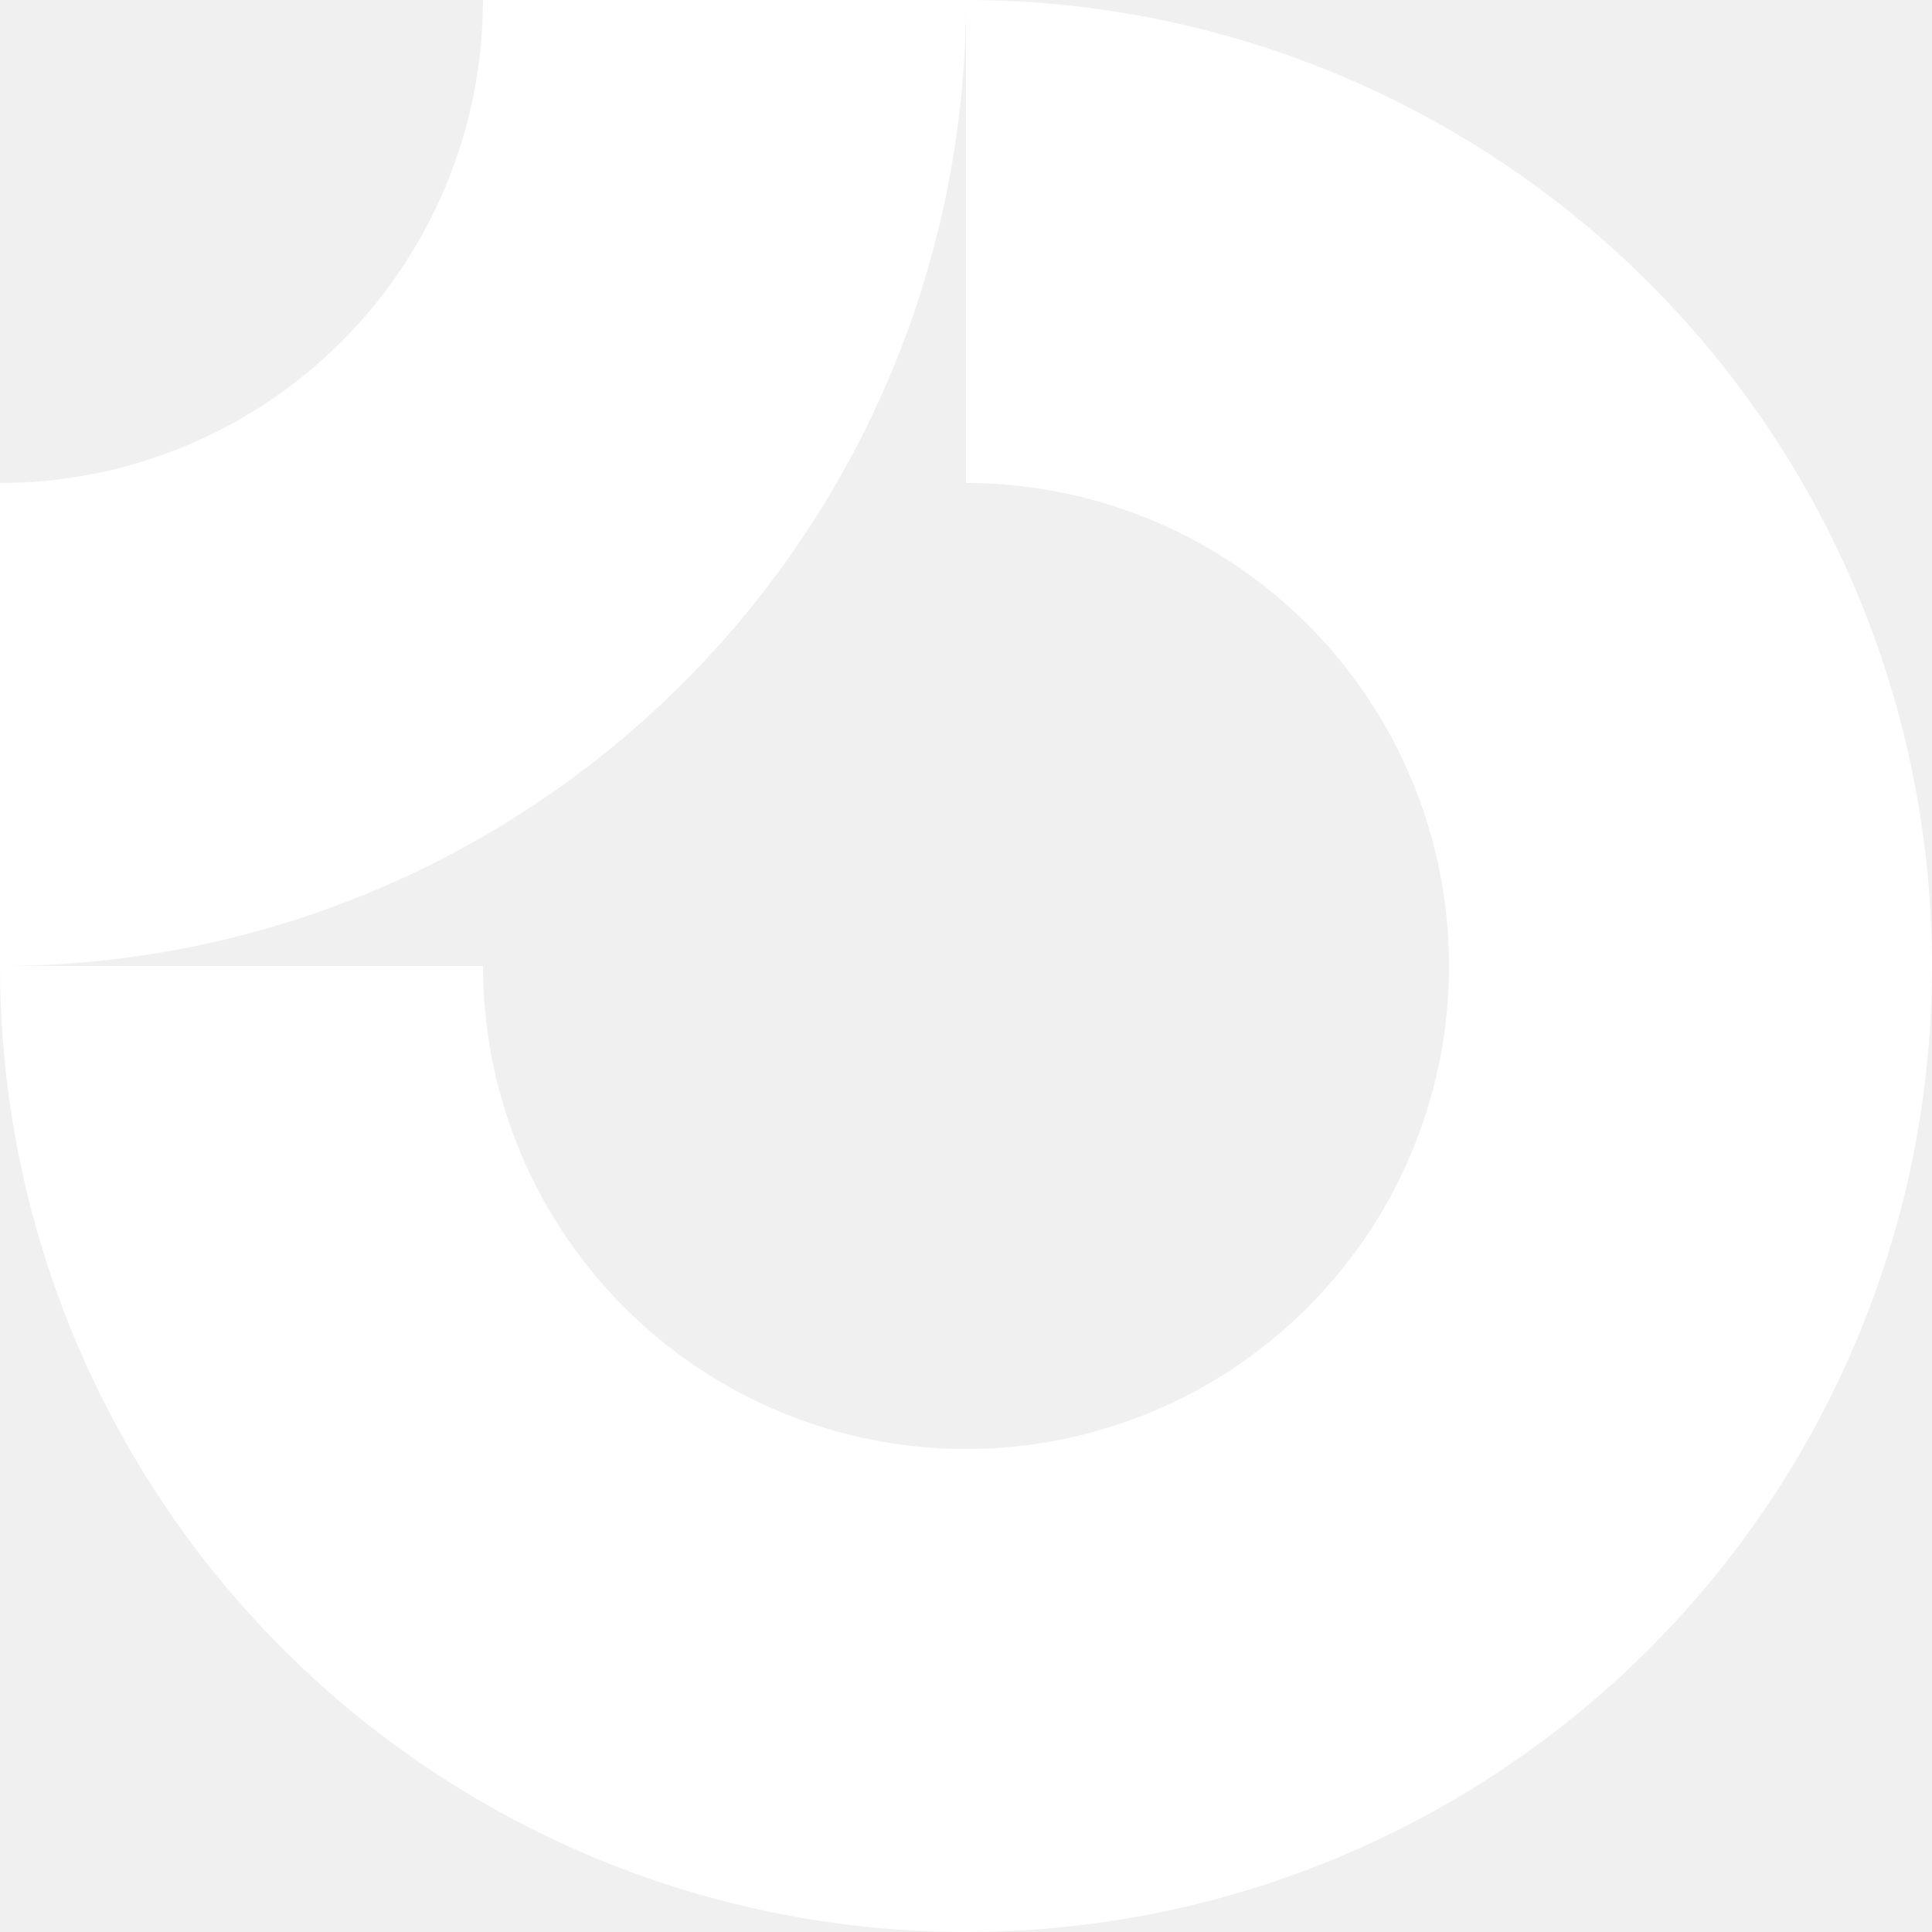
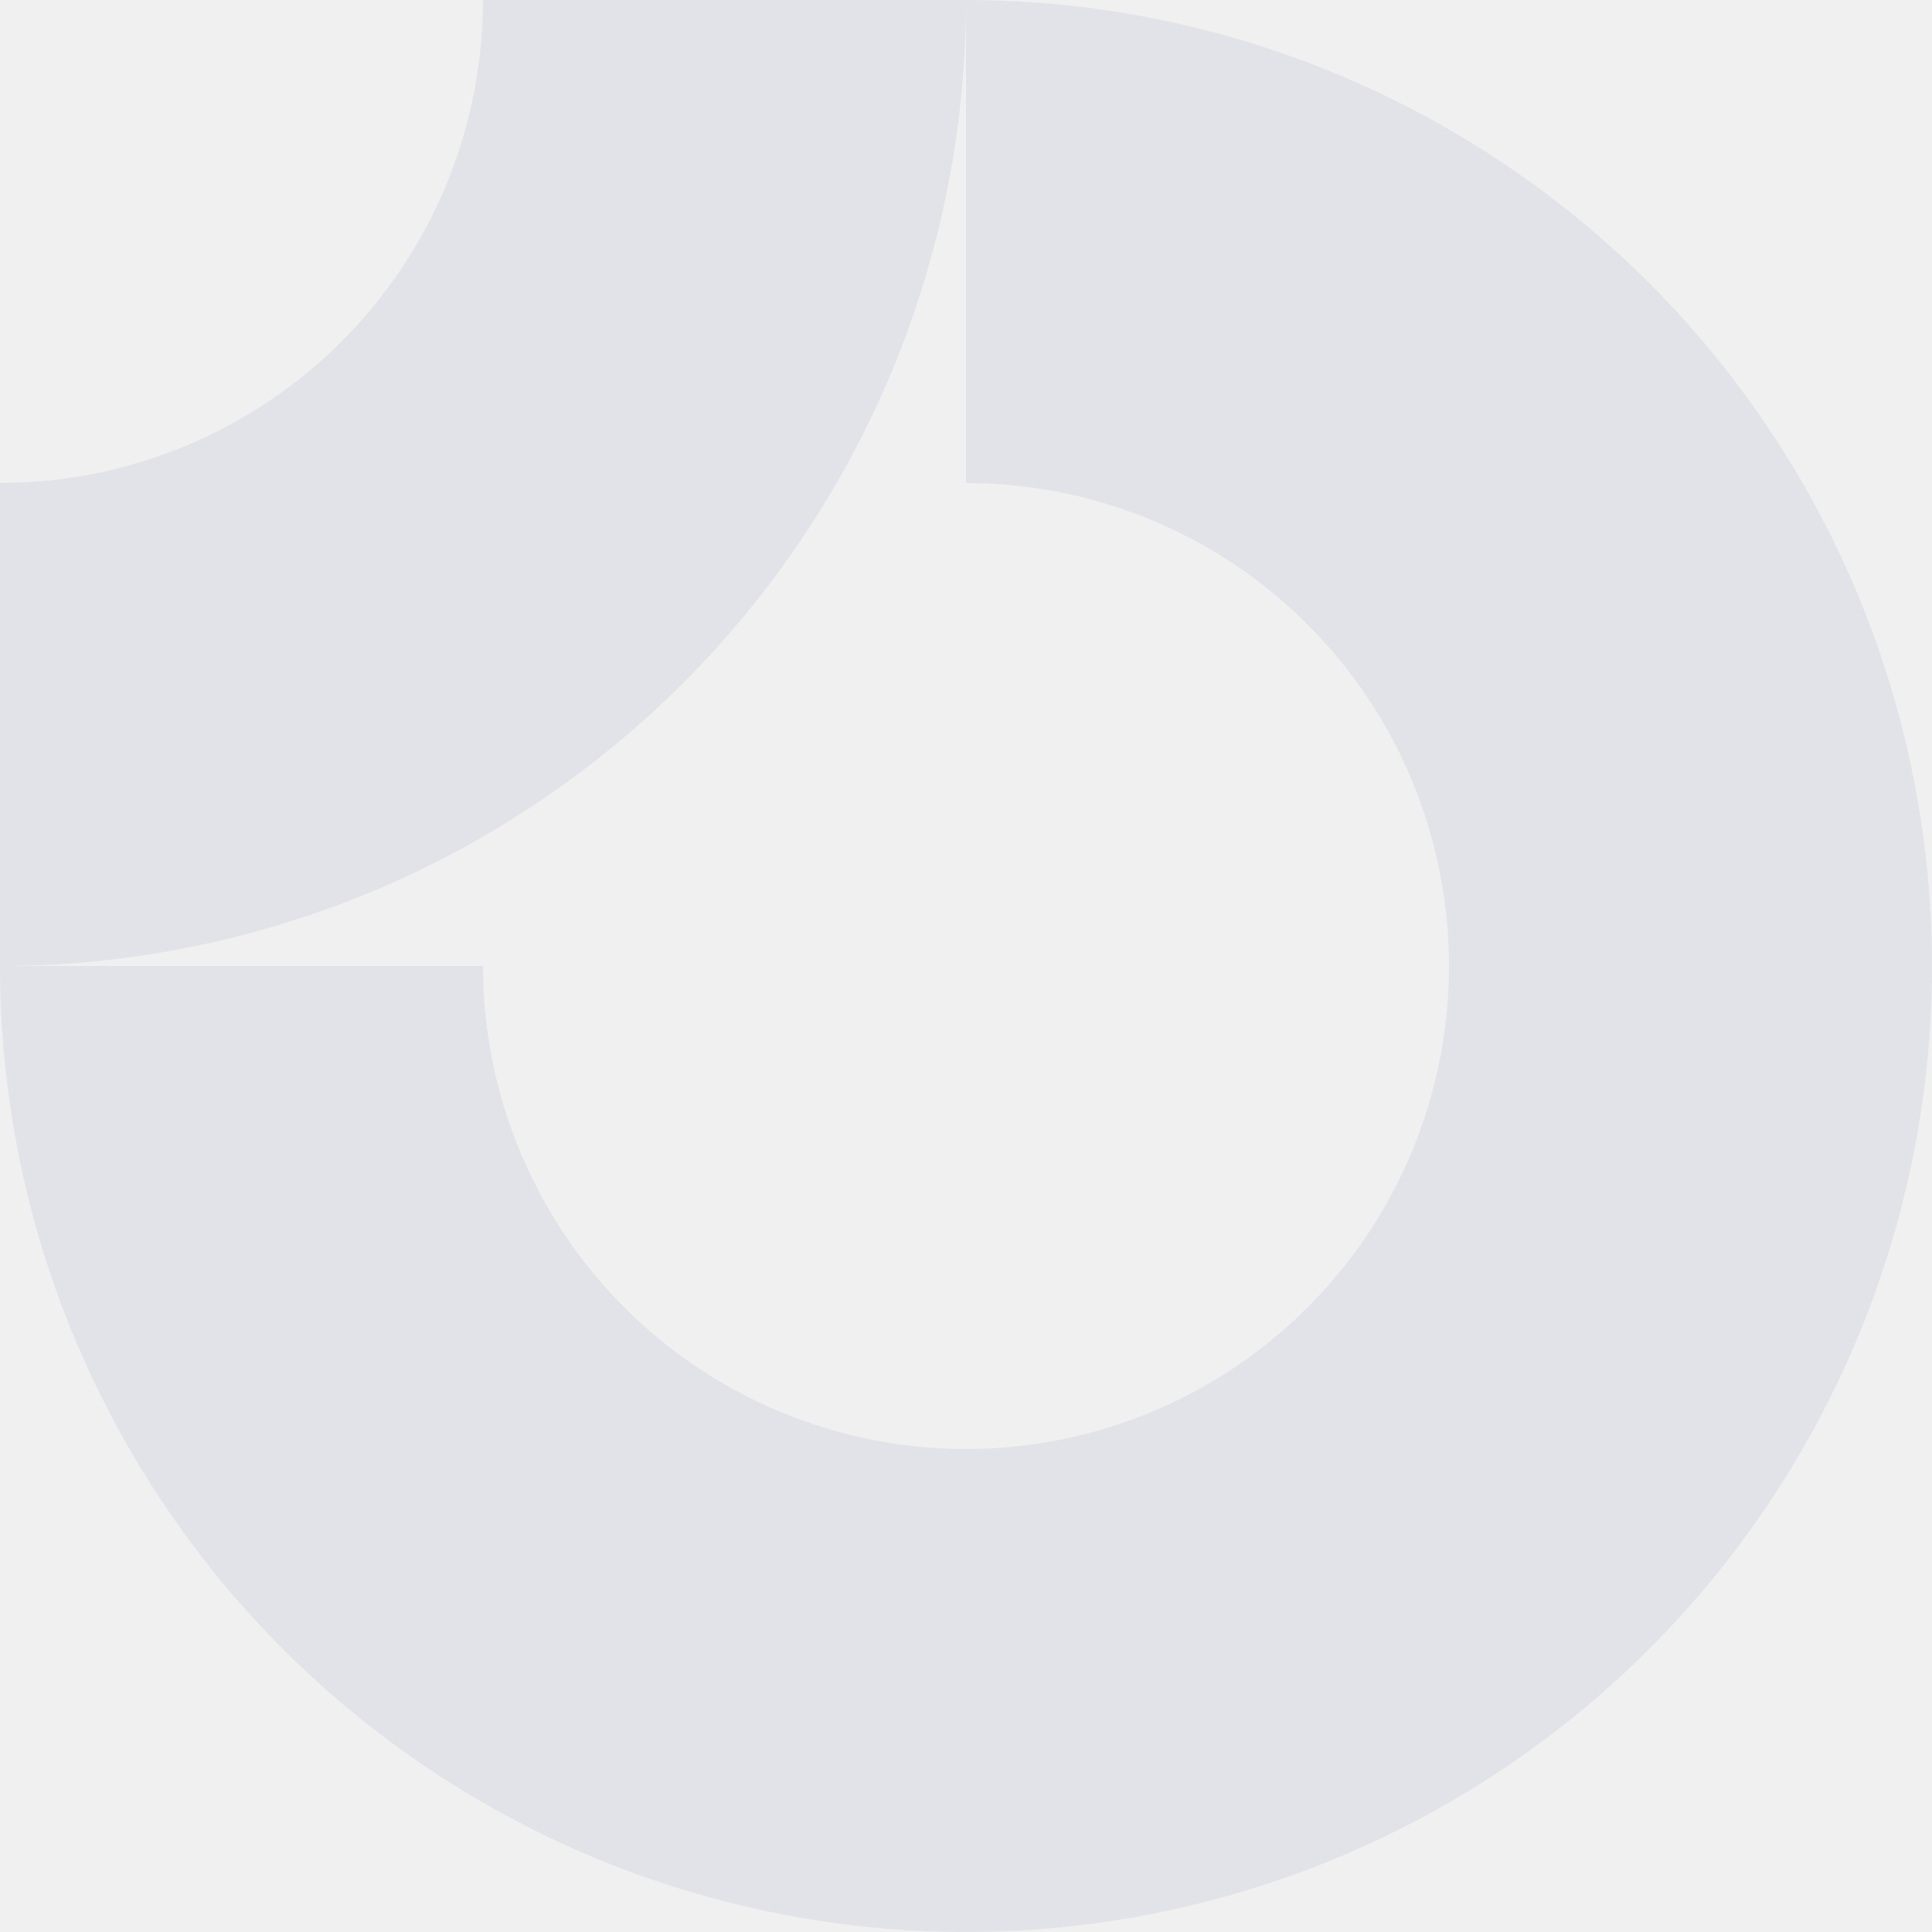
<svg xmlns="http://www.w3.org/2000/svg" id="logo-86" width="40" height="40" viewBox="0 0 40 40" fill="none">
-   <path class="ccustom" fill-rule="evenodd" clip-rule="evenodd" d="M25.556 11.685C23.911 10.586 21.978 10 20 10V0C23.956 0 27.822 1.173 31.111 3.371C34.4 5.568 36.964 8.692 38.478 12.346C39.991 16.001 40.387 20.022 39.616 23.902C38.844 27.781 36.939 31.345 34.142 34.142C31.345 36.939 27.781 38.844 23.902 39.616C20.022 40.387 16.001 39.991 12.346 38.478C8.692 36.964 5.568 34.4 3.371 31.111C1.173 27.822 0 23.956 0 20H10C10 21.978 10.586 23.911 11.685 25.556C12.784 27.2 14.346 28.482 16.173 29.239C18 29.996 20.011 30.194 21.951 29.808C23.891 29.422 25.672 28.47 27.071 27.071C28.47 25.672 29.422 23.891 29.808 21.951C30.194 20.011 29.996 18 29.239 16.173C28.482 14.346 27.2 12.784 25.556 11.685Z" fill="#ffffff" />
-   <path class="ccustom" fill-rule="evenodd" clip-rule="evenodd" d="M10 5.16562e-07C10 1.313 9.741 2.614 9.239 3.827C8.736 5.04 8 6.142 7.071 7.071C6.142 8 5.04 8.736 3.827 9.239C2.614 9.741 1.313 10 5.4439e-06 10L5.00679e-06 20C2.626 20 5.227 19.483 7.654 18.478C10.08 17.473 12.285 15.999 14.142 14.142C15.999 12.285 17.473 10.08 18.478 7.654C19.483 5.227 20 2.626 20 -3.81469e-06L10 5.16562e-07Z" fill="#ffffff" />
+   <path class="ccustom" fill-rule="evenodd" clip-rule="evenodd" d="M25.556 11.685C23.911 10.586 21.978 10 20 10V0C23.956 0 27.822 1.173 31.111 3.371C34.4 5.568 36.964 8.692 38.478 12.346C39.991 16.001 40.387 20.022 39.616 23.902C38.844 27.781 36.939 31.345 34.142 34.142C31.345 36.939 27.781 38.844 23.902 39.616C20.022 40.387 16.001 39.991 12.346 38.478C8.692 36.964 5.568 34.4 3.371 31.111C1.173 27.822 0 23.956 0 20H10C10 21.978 10.586 23.911 11.685 25.556C12.784 27.2 14.346 28.482 16.173 29.239C18 29.996 20.011 30.194 21.951 29.808C23.891 29.422 25.672 28.47 27.071 27.071C28.47 25.672 29.422 23.891 29.808 21.951C30.194 20.011 29.996 18 29.239 16.173C28.482 14.346 27.2 12.784 25.556 11.685Z" fill="#e2e2e9" />
+   <path class="ccustom" fill-rule="evenodd" clip-rule="evenodd" d="M10 5.16562e-07C10 1.313 9.741 2.614 9.239 3.827C8.736 5.04 8 6.142 7.071 7.071C6.142 8 5.04 8.736 3.827 9.239C2.614 9.741 1.313 10 5.4439e-06 10L5.00679e-06 20C2.626 20 5.227 19.483 7.654 18.478C10.08 17.473 12.285 15.999 14.142 14.142C15.999 12.285 17.473 10.08 18.478 7.654C19.483 5.227 20 2.626 20 -3.81469e-06L10 5.16562e-07Z" fill="#e2e2e9" />
</svg>
